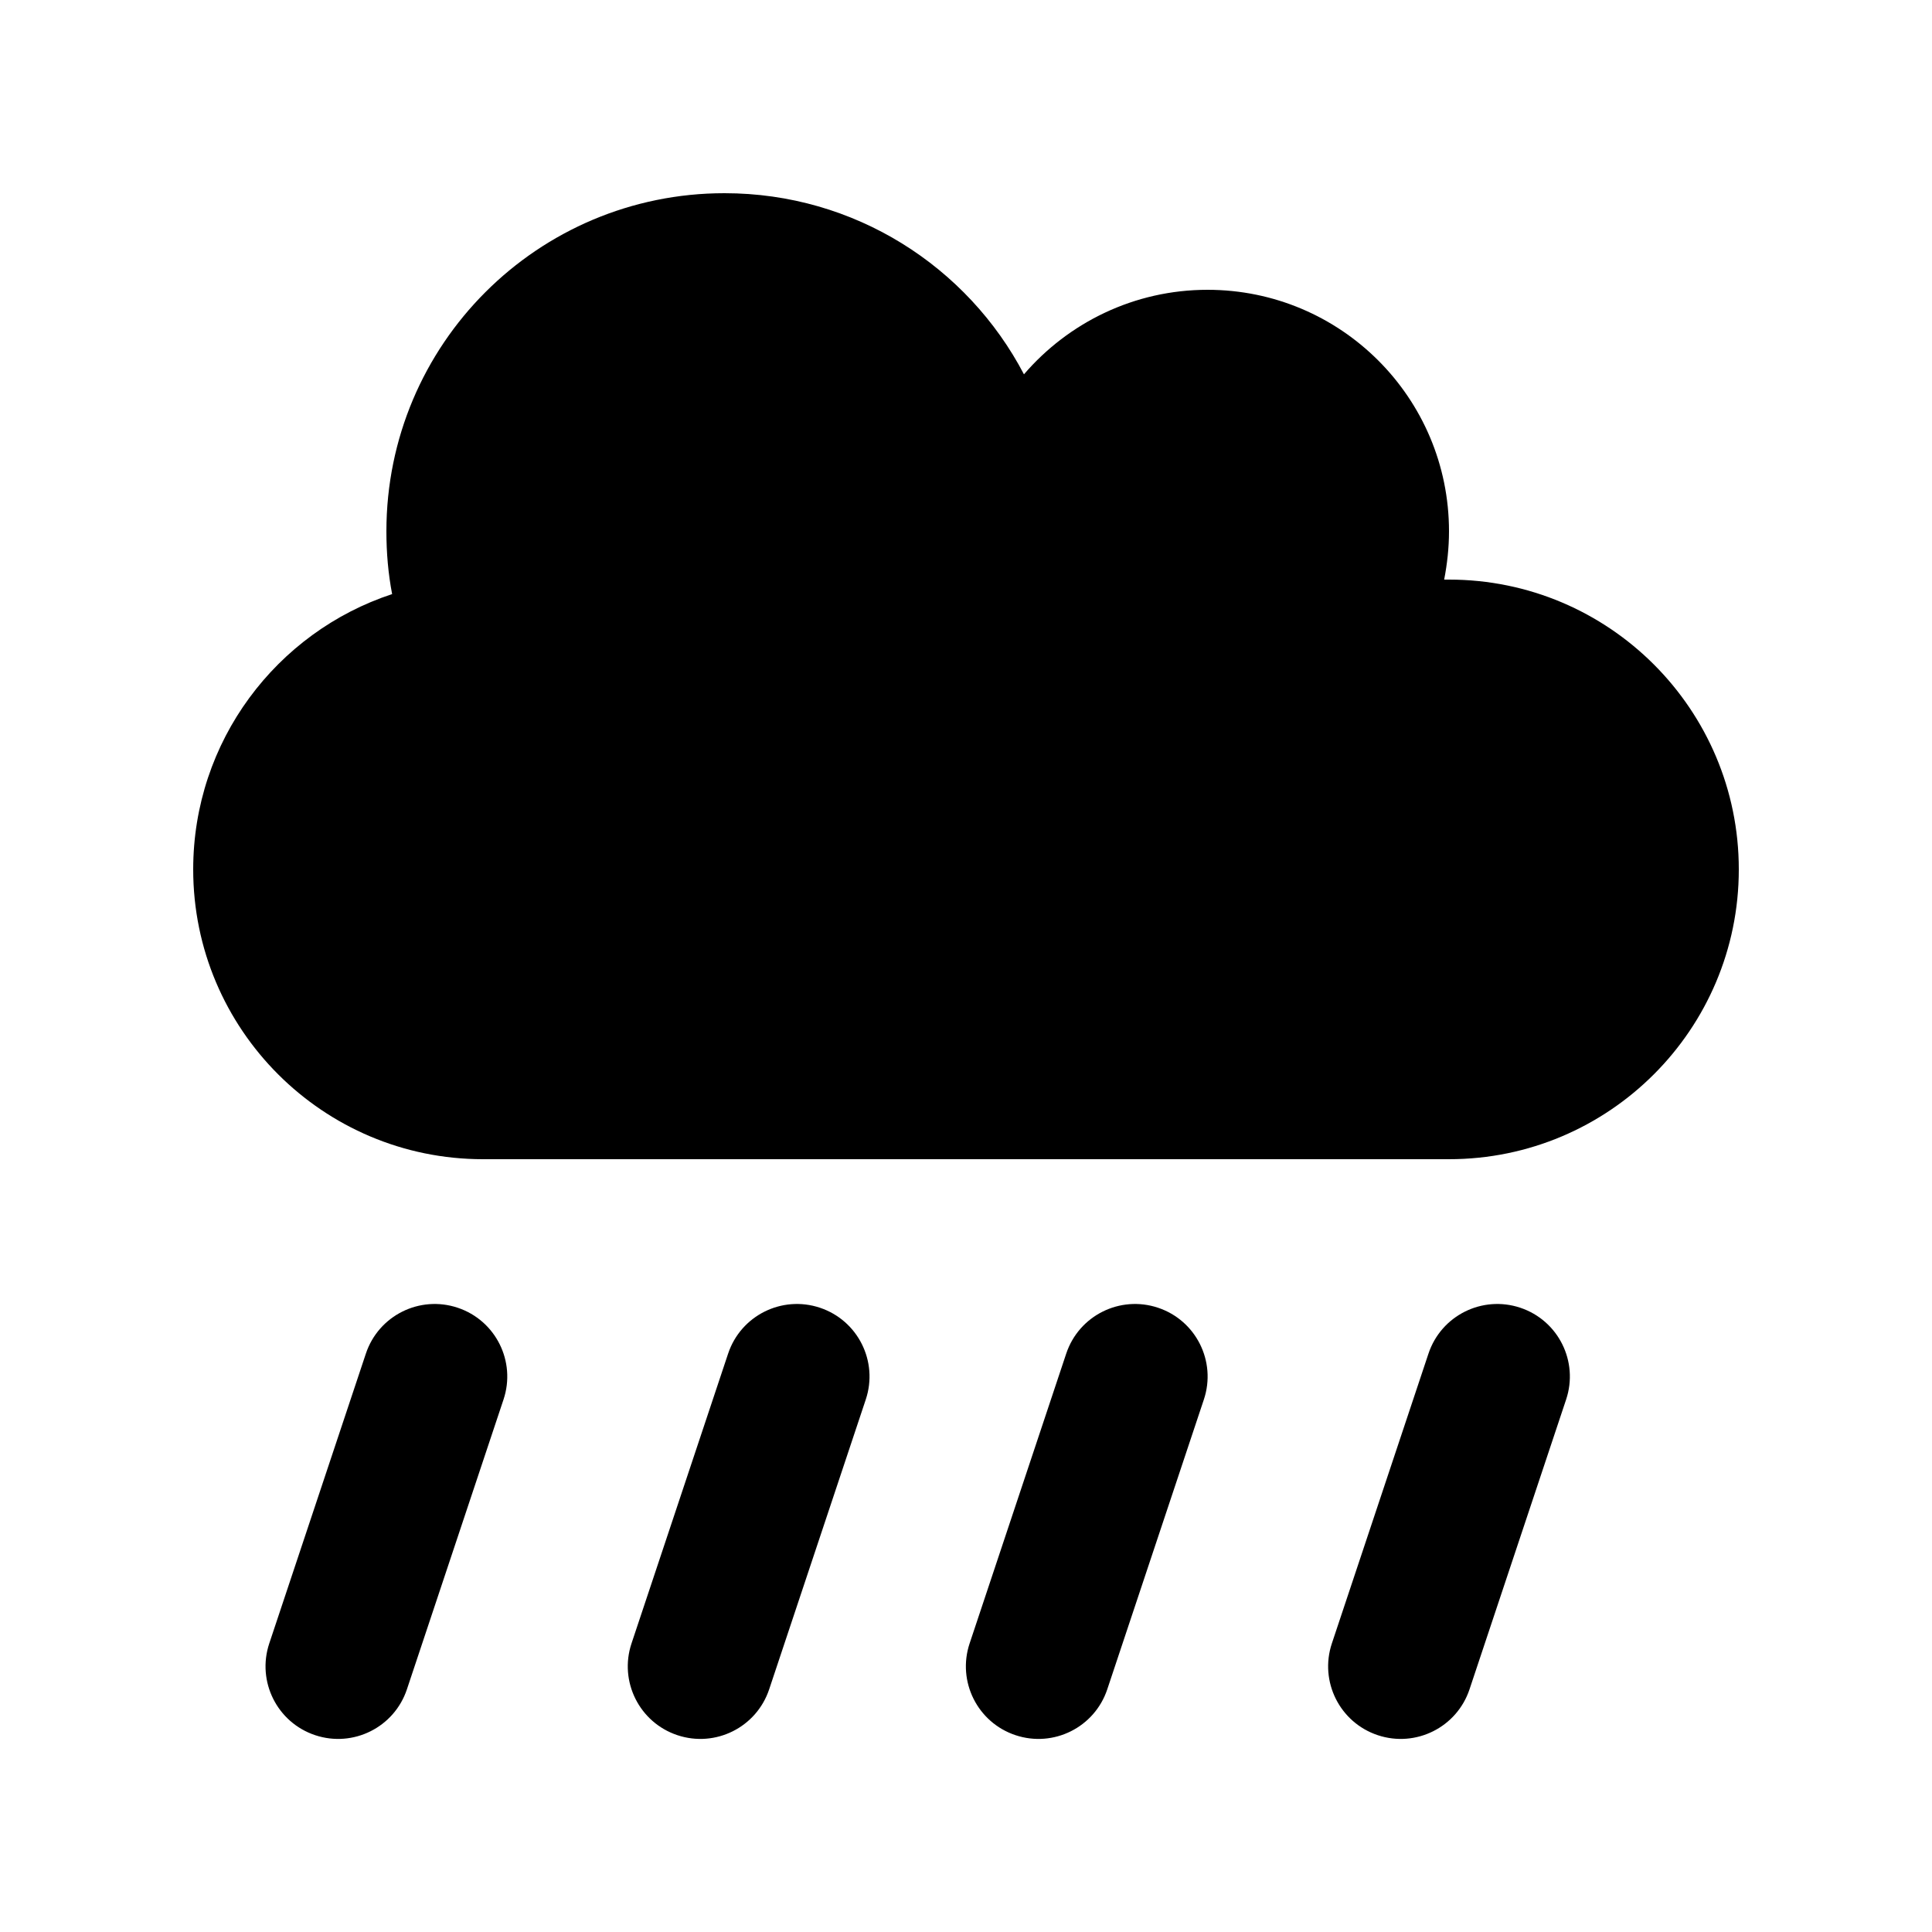
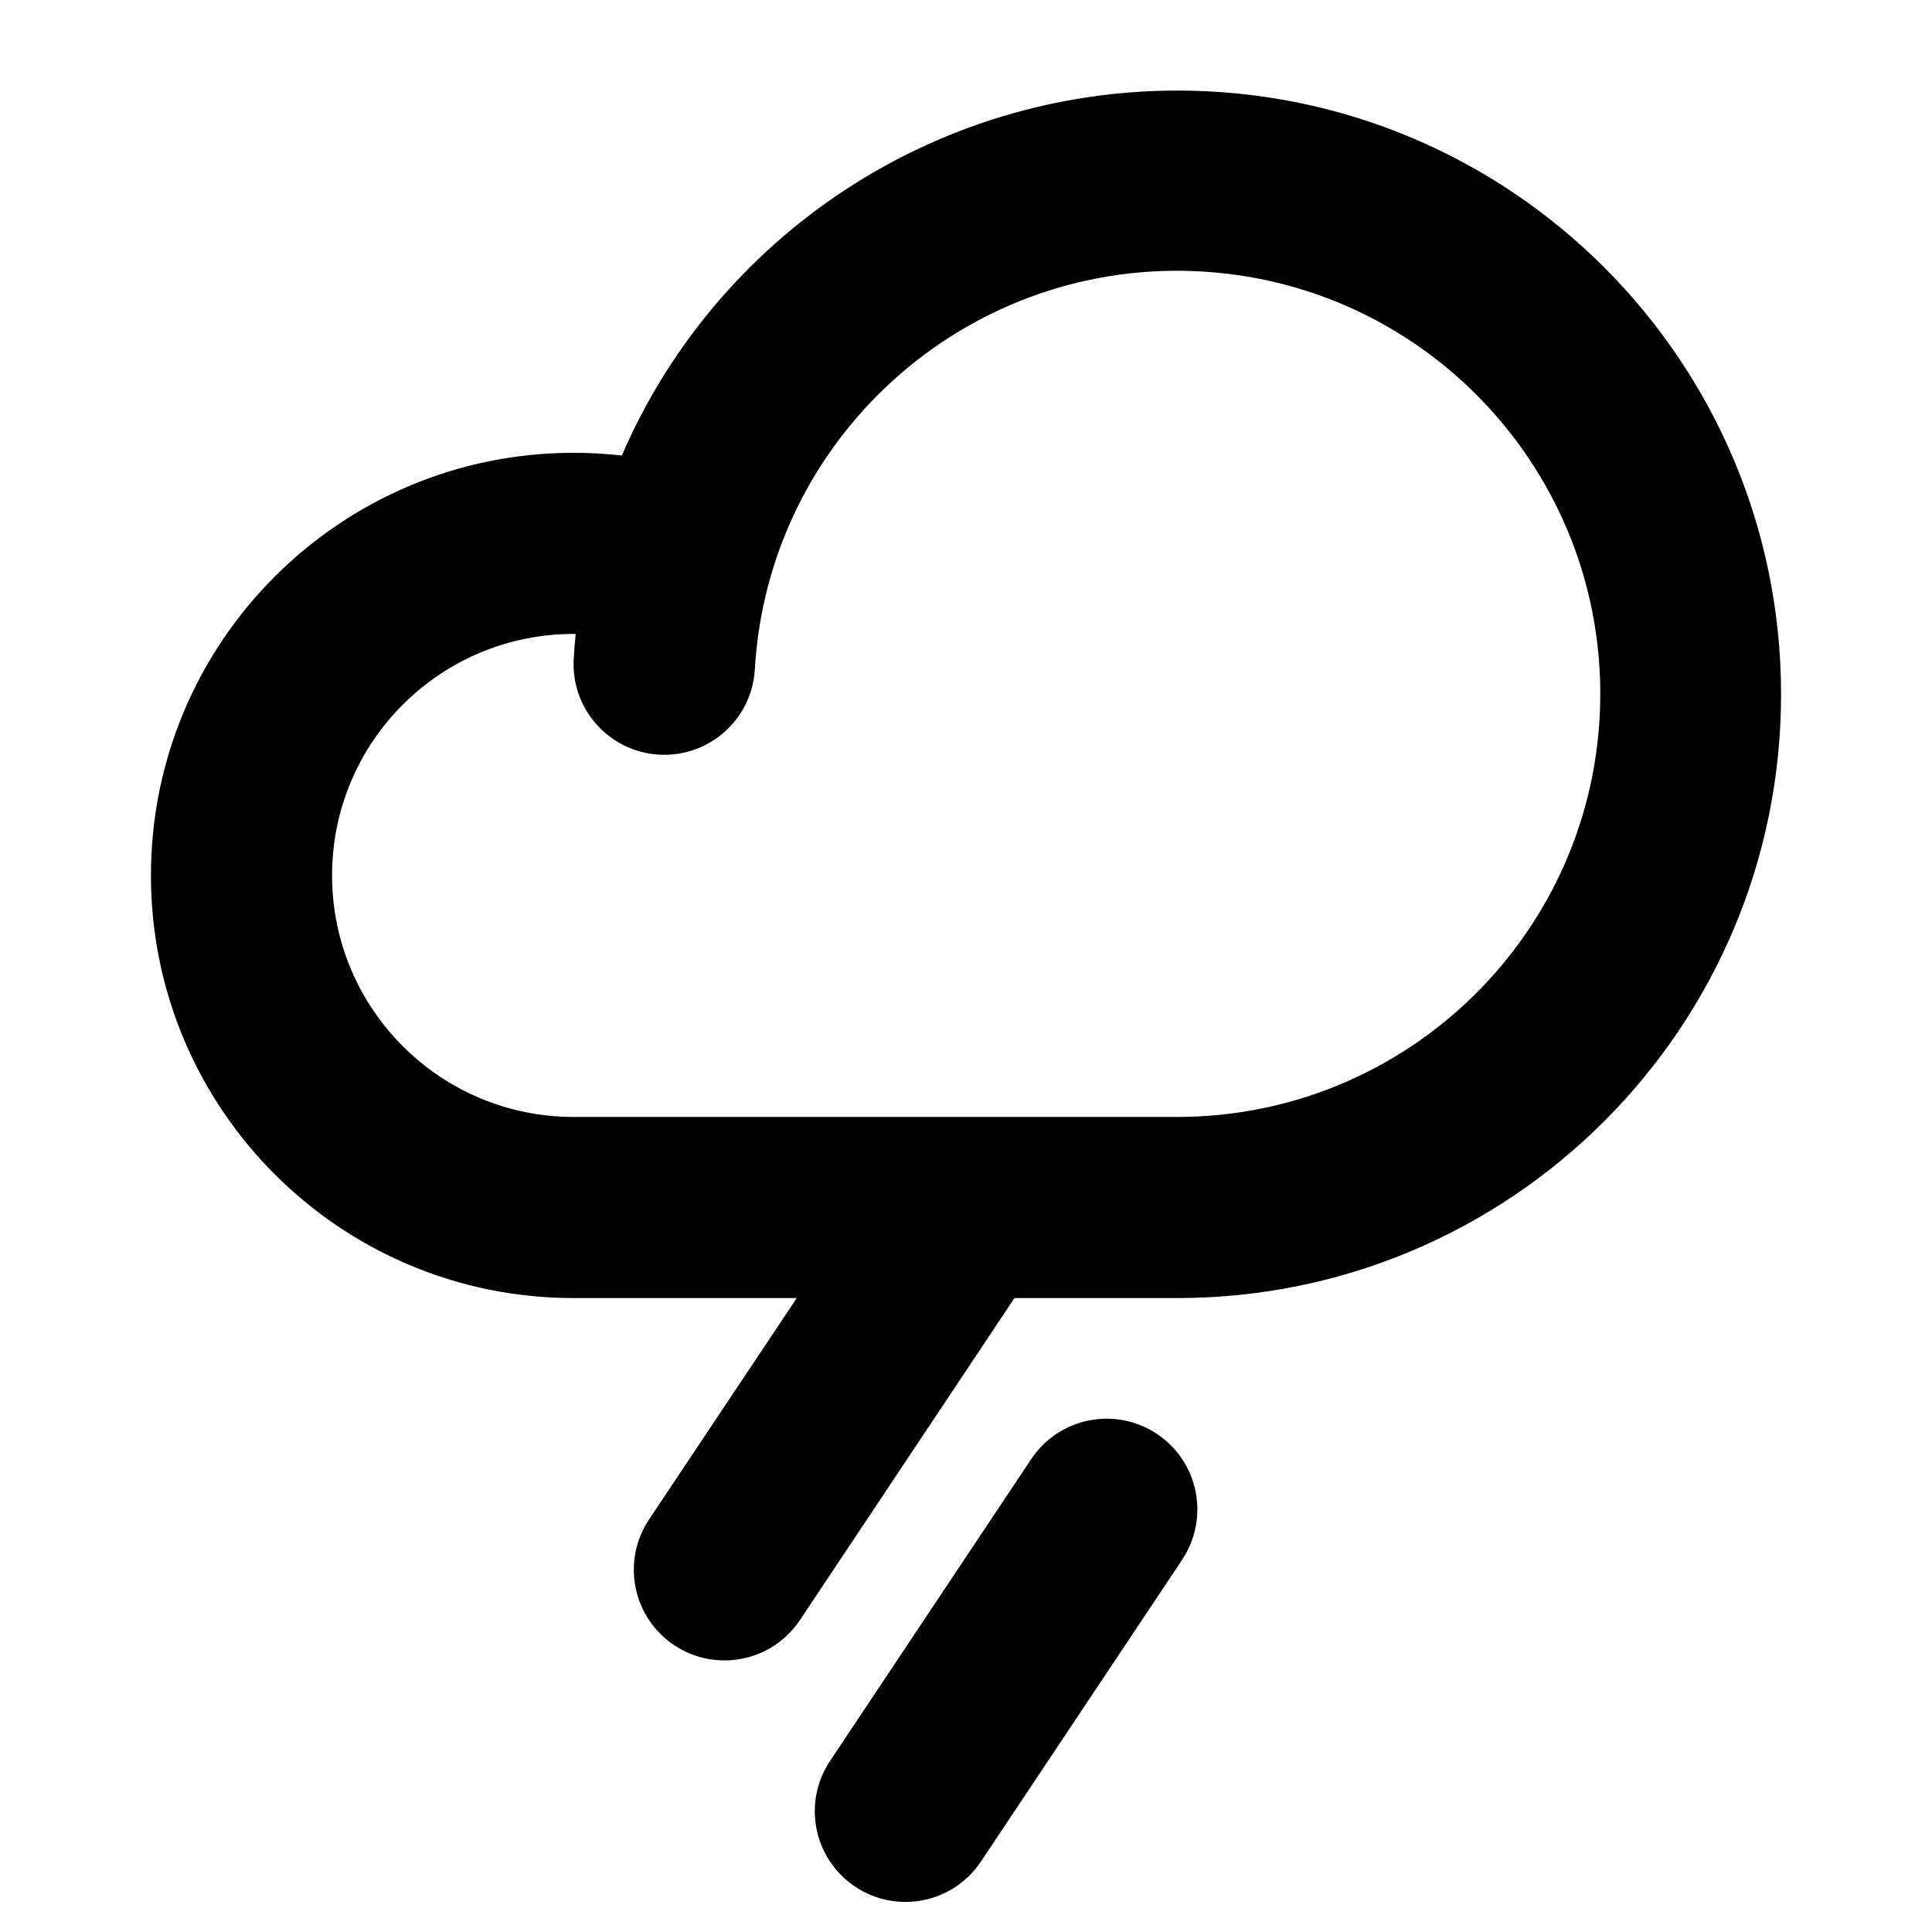
- <svg xmlns="http://www.w3.org/2000/svg" viewBox="0 0 640 640">
-   <path d="M160 384C107 384 64 341 64 288C64 245.5 91.6 209.4 129.9 196.8C128.6 190.1 128 183.1 128 176C128 114.1 178.1 64 240 64C283.1 64 320.5 88.3 339.2 124C353.9 106.9 375.7 96 400 96C444.2 96 480 131.8 480 176C480 181.5 479.4 186.8 478.4 192C478.9 192 479.5 192 480 192C533 192 576 235 576 288C576 341 533 384 480 384L160 384zM166.8 463.6L134.8 559.6C130.6 572.2 117 579 104.4 574.8C91.8 570.6 85 557 89.2 544.4L121.2 448.4C125.4 435.8 139 429 151.6 433.2C164.2 437.4 171 451 166.8 463.6zM286.8 463.6L254.8 559.6C250.6 572.2 237 579 224.4 574.8C211.8 570.6 205 557 209.2 544.4L241.2 448.4C245.4 435.8 259 429 271.6 433.2C284.2 437.4 291 451 286.8 463.6zM398.8 463.6L366.8 559.6C362.6 572.2 349 579 336.4 574.8C323.8 570.6 317 557 321.2 544.4L353.2 448.4C357.4 435.8 371 429 383.6 433.2C396.2 437.4 403 451 398.8 463.6zM518.8 463.6L486.8 559.6C482.6 572.2 469 579 456.4 574.8C443.8 570.6 437 557 441.2 544.4L473.2 448.4C477.4 435.8 491 429 503.6 433.2C516.2 437.4 523 451 518.8 463.6z" />
+ <svg xmlns="http://www.w3.org/2000/svg" height="24" width="24" viewBox="0 0 256 256" fill="currentColor">
+   <path d="M156,12A80.22,80.22,0,0,0,82.39,60.36,56.76,56.76,0,0,0,76,60a56,56,0,0,0,0,112h29.58L86,201.34a12,12,0,1,0,20,13.32L134.42,172H156a80,80,0,0,0,0-160Zm0,136H76a32,32,0,0,1,0-64h.28c-.11,1.1-.2,2.2-.26,3.3a12,12,0,1,0,24,1.39A56.06,56.06,0,1,1,156,148Zm.65,58.66-26.67,40a12,12,0,1,1-20-13.32l26.66-40a12,12,0,1,1,20,13.32Z" />
</svg>
